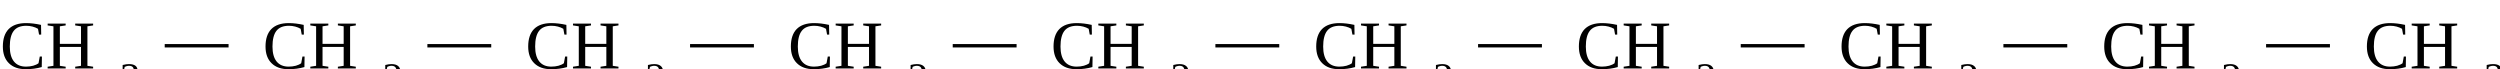
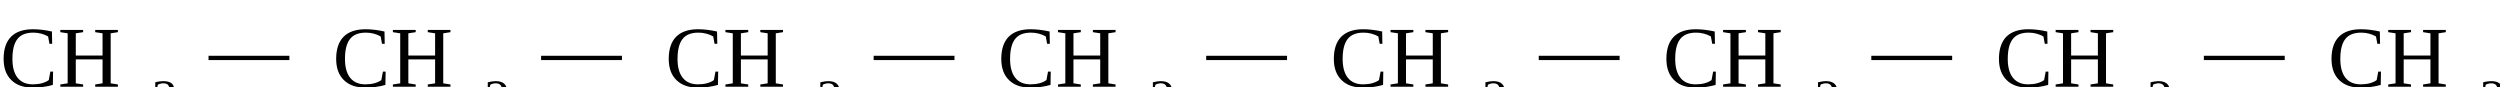
<svg xmlns="http://www.w3.org/2000/svg" xmlns:xlink="http://www.w3.org/1999/xlink">
  <symbol id="line1">
    <line x1="0" x2="16" y1="0.5" y2="0.5" />
  </symbol>
  <symbol id="bond1">
    <text transform="matrix(2 0 0 1 0 12)">−</text>
  </symbol>
  <symbol id="bond2">
    <text transform="matrix(2 0 0 1 0 12)">=</text>
  </symbol>
  <symbol id="bond3">
    <text transform="matrix(2 0 0 1 0 12)">≡</text>
  </symbol>
  <symbol id="bond1_90">
    <text transform="matrix(0 2 1 0 10 0)">−</text>
  </symbol>
  <symbol id="bond2_90">
    <text transform="matrix(0 2 1 0 10 0)">=</text>
  </symbol>
  <symbol id="bond3_90">
    <text transform="matrix(0 2 1 0 10 0)">≡</text>
  </symbol>
  <symbol id="CH">
    <text transform="matrix(1 0 0 1 0 12)">CH</text>
  </symbol>
  <symbol id="CH2">
    <text transform="matrix(1 0 0 1 0 12)">CH</text>
    <text transform="matrix(0.6 0 0 0.6 21 16)">2</text>
  </symbol>
  <symbol id="H2C">
    <text transform="matrix(1 0 0 1 0 12)">H</text>
    <text transform="matrix(0.6 0 0 0.6 11 16)">2</text>
    <text transform="matrix(1 0 0 1 16 12)">C</text>
  </symbol>
  <symbol id="CH3">
    <text transform="matrix(1 0 0 1 0 12)">CH</text>
    <text transform="matrix(0.6 0 0 0.6 21 16)">3</text>
  </symbol>
  <symbol id="H3C">
    <text transform="matrix(1 0 0 1 0 12)">H</text>
    <text transform="matrix(0.6 0 0 0.6 11 16)">3</text>
    <text transform="matrix(1 0 0 1 16 12)">C</text>
  </symbol>
  <symbol id="C2H5_t">
    <text transform="matrix(1 0 0 1 0 12)">CH</text>
    <text transform="matrix(0.6 0 0 0.6 21 16)">3</text>
    <text transform="matrix(0 2 1 0 10 14.7)">−</text>
    <text transform="matrix(1 0 0 1 0 43.8)">CH</text>
    <text transform="matrix(0.6 0 0 0.6 21 47.8)">2</text>
    <text transform="matrix(0 2 1 0 10 46.4)">−</text>
  </symbol>
  <symbol id="C2H5_b">
    <text transform="matrix(1 0 0 1 0 12)">CH</text>
    <text transform="matrix(0.6 0 0 0.6 21 16)">2</text>
    <text transform="matrix(0 2 1 0 10 14.7)">−</text>
    <text transform="matrix(1 0 0 1 0 43.8)">CH</text>
    <text transform="matrix(0.6 0 0 0.6 21 47.8)">3</text>
  </symbol>
  <symbol id="C3H7_t">
    <text transform="matrix(1 0 0 1 0 12)">CH</text>
    <text transform="matrix(0.6 0 0 0.6 21 16)">3</text>
    <text transform="matrix(0 2 1 0 10 14.7)">−</text>
    <text transform="matrix(1 0 0 1 0 43.8)">CH</text>
    <text transform="matrix(0.6 0 0 0.6 21 47.8)">2</text>
    <text transform="matrix(0 2 1 0 10 46.4)">−</text>
    <text transform="matrix(1 0 0 1 0 75.4)">CH</text>
    <text transform="matrix(0.6 0 0 0.6 21 79.4)">2</text>
  </symbol>
  <symbol id="C3H7_b">
    <text transform="matrix(1 0 0 1 0 12)">CH</text>
    <text transform="matrix(0.6 0 0 0.6 21 16)">2</text>
    <text transform="matrix(0 2 1 0 10 14.7)">−</text>
    <text transform="matrix(1 0 0 1 0 43.8)">CH</text>
    <text transform="matrix(0.6 0 0 0.6 21 47.8)">2</text>
    <text transform="matrix(0 2 1 0 10 46.4)">−</text>
    <text transform="matrix(1 0 0 1 0 75.4)">CH</text>
    <text transform="matrix(0.6 0 0 0.6 21 79.4)">3</text>
  </symbol>
  <symbol id="izoC3H7_t">
    <use transform="rotate(60 28.58 21.35)" x="20.4" xlink:href="#bond1" y="14.3" />
    <use transform="rotate(120 41.58 21.35)" x="33.4" xlink:href="#bond1" y="14.3" />
    <text transform="matrix(1 0 0 1 1 12)">H</text>
    <text transform="matrix(0.6 0 0 0.6 11.5 16)">3</text>
    <text transform="matrix(1 0 0 1 16 12)">C</text>
    <text transform="matrix(1 0 0 1 43.8 12)">CH</text>
    <text transform="matrix(0.6 0 0 0.6 64.8 16)">3</text>
    <text transform="matrix(1 0 0 1 29.8 40.6)">CH</text>
  </symbol>
  <symbol id="izoC3H7_b">
    <text transform="matrix(1 0 0 1 30.8 12)">CH</text>
    <use transform="rotate(120 29.58 21.35)" x="21.4" xlink:href="#bond1" y="14.3" />
    <text transform="matrix(1 0 0 1 1.5 40.6)">H</text>
    <text transform="matrix(0.6 0 0 0.6 12.5 44.6)">3</text>
    <text transform="matrix(1 0 0 1 17.5 40.6)">C</text>
    <use transform="rotate(60 42.58 21.35)" x="34.4" xlink:href="#bond1" y="14.3" />
    <text transform="matrix(1 0 0 1 44.8 40.6)">CH</text>
    <text transform="matrix(0.6 0 0 0.6 65.8 44.6)">3</text>
  </symbol>
  <symbol id="C4H9_b">
    <text transform="matrix(1 0 0 1 0 12)">CH</text>
    <text transform="matrix(0.6 0 0 0.6 21 16)">2</text>
    <text transform="matrix(0 2 1 0 10 14.7)">−</text>
    <text transform="matrix(1 0 0 1 0 43.8)">CH</text>
    <text transform="matrix(0.6 0 0 0.6 21 47.8)">2</text>
    <text transform="matrix(0 2 1 0 10 46.4)">−</text>
    <text transform="matrix(1 0 0 1 0 75.4)">CH</text>
    <text transform="matrix(0.6 0 0 0.6 21 79.4)">2</text>
    <text transform="matrix(0 2 1 0 10 80.8)">−</text>
    <text transform="matrix(1 0 0 1 0 109.8)">CH</text>
    <text transform="matrix(0.6 0 0 0.6 21 113.8)">3</text>
  </symbol>
  <symbol id="izoC4H9_b">
    <text transform="matrix(1 0 0 1 30.8 12)">CH</text>
    <text transform="matrix(0.6 0 0 0.6 51.8 16)">2</text>
    <text transform="matrix(0 2 1 0 40.8 14.7)">−</text>
    <text transform="matrix(1 0 0 1 30.8 43.8)">CH</text>
    <use transform="rotate(120 29.58 53.15)" x="21.4" xlink:href="#bond1" y="46.1" />
    <text transform="matrix(1 0 0 1 1.5 72.4)">H</text>
    <text transform="matrix(0.6 0 0 0.6 12.5 76.4)">3</text>
    <text transform="matrix(1 0 0 1 17.5 72.4)">C</text>
    <use transform="rotate(60 42.58 53.15)" x="34.4" xlink:href="#bond1" y="46.1" />
    <text transform="matrix(1 0 0 1 44.8 72.4)">CH</text>
    <text transform="matrix(0.6 0 0 0.6 65.8 76.4)">3</text>
  </symbol>
  <symbol id="vtorC4H9_b">
    <text transform="matrix(1 0 0 1 30.8 12)">CH</text>
    <use transform="rotate(120 29.58 21.35)" x="21.4" xlink:href="#bond1" y="14.3" />
    <text transform="matrix(1 0 0 1 1.5 40.6)">H</text>
    <text transform="matrix(0.6 0 0 0.6 12.5 44.6)">3</text>
    <text transform="matrix(1 0 0 1 17.5 40.6)">C</text>
    <use transform="rotate(60 42.58 21.35)" x="34.4" xlink:href="#bond1" y="14.3" />
    <text transform="matrix(1 0 0 1 44.8 40.6)">CH</text>
    <text transform="matrix(0.6 0 0 0.6 65.8 44.6)">2</text>
    <text transform="matrix(0 2 1 0 54.9 43.3)">−</text>
    <text transform="matrix(1 0 0 1 44.8 72.4)">CH</text>
    <text transform="matrix(0.6 0 0 0.6 65.8 76.4)">3</text>
  </symbol>
  <symbol id="tretC4H9_b">
    <text transform="matrix(1 0 0 1 0 12)">CH</text>
    <text transform="matrix(0.6 0 0 0.6 21 16)">3</text>
    <text transform="matrix(2 0 0 1 27.67 12)">−</text>
    <text transform="matrix(1 0 0 1 46.02 12)">C</text>
    <text transform="matrix(0 2 1 0 56.02 14.7)">−</text>
    <text transform="matrix(1 0 0 1 46.02 43.75)">CH</text>
    <text transform="matrix(0.6 0 0 0.6 67.02 47.75)">3</text>
    <text transform="matrix(2 0 0 1 58.13 12)">−</text>
    <text transform="matrix(1 0 0 1 76.48 12)">CH</text>
    <text transform="matrix(0.6 0 0 0.6 97.48 16)">3</text>
  </symbol>
  <symbol id="NH2">
    <text transform="matrix(1 0 0 1 0 12)">NH</text>
    <text transform="matrix(0.6 0 0 0.6 21 16)">2</text>
  </symbol>
  <symbol id="C">
    <text transform="matrix(1 0 0 1 0 12)">C</text>
  </symbol>
  <symbol id="H">
    <text transform="matrix(1 0 0 1 0 12)">H</text>
  </symbol>
  <symbol id="N">
    <text transform="matrix(1 0 0 1 0 12)">N</text>
  </symbol>
  <symbol id="O">
    <text transform="matrix(1 0 0 1 0 12)">O</text>
  </symbol>
  <symbol id="Cl">
    <text transform="matrix(1 0 0 1 0 12)">Cl</text>
  </symbol>
  <symbol id="Br">
    <text transform="matrix(1 0 0 1 0 12)">Br</text>
  </symbol>
  <symbol id="OH">
    <text transform="matrix(1 0 0 1 0 12)">OH</text>
  </symbol>
  <symbol id="CHO">
    <text transform="matrix(1 0 0 1 0 26.3)">C</text>
    <use transform="rotate(150 18.38 12.35)" x="10.2" xlink:href="#bond2" y="5" />
    <text transform="matrix(1 0 0 1 27.4 11)">O</text>
    <use transform="rotate(30 18.38 30.35)" x="10.2" xlink:href="#bond1" y="23" />
    <text transform="matrix(1 0 0 1 27.4 41.3)">H</text>
  </symbol>
  <symbol id="OHC">
    <text transform="matrix(1 0 0 1 0 11)">O</text>
    <use transform="rotate(30 19.68 12.35)" x="11.5" xlink:href="#bond2" y="5" />
    <text transform="matrix(1 0 0 1 27.7 26.3)">C</text>
    <use transform="rotate(150 19.68 30.35)" x="11.5" xlink:href="#bond1" y="23" />
    <text transform="matrix(1 0 0 1 0 41.3)">H</text>
  </symbol>
  <symbol id="COOH">
    <text transform="matrix(1 0 0 1 0 26.3)">C</text>
    <use transform="rotate(150 18.38 12.35)" x="10.2" xlink:href="#bond2" y="5" />
    <text transform="matrix(1 0 0 1 27.4 11)">O</text>
    <use transform="rotate(30 18.38 30.35)" x="10.2" xlink:href="#bond1" y="23" />
    <text transform="matrix(1 0 0 1 27.4 41.3)">OH</text>
  </symbol>
  <symbol id="HOOC">
    <text transform="matrix(1 0 0 1 10.2 11)">O</text>
    <use transform="rotate(30 29.88 12.35)" x="21.7" xlink:href="#bond2" y="5" />
    <text transform="matrix(1 0 0 1 37.9 26.3)">C</text>
    <use transform="rotate(150 29.88 30.35)" x="21.7" xlink:href="#bond1" y="23" />
    <text transform="matrix(1 0 0 1 0 41.3)">HO</text>
  </symbol>
  <symbol id="cycloC3H6">
    <path d="M 9.5,1.5 L 17.5,15.4 L 1.5,15.4 z" />
  </symbol>
  <symbol id="cycloC4H8">
    <path d="M 17.5,1.5 L 17.5,17.5 L 1.5,17.5 L 1.5,1.5 z" />
  </symbol>
  <symbol id="cycloC5H10">
    <path d="M 14.4,1.5 L 27.4,10.9 L 22.4,26.1 L 6.4,26.1 L 1.5,10.9 z" />
  </symbol>
  <symbol id="cycloC6H12">
    <path d="M 17.5,1.5 L 33.1,10.5 L 33.1,28.5 L 17.5,37.5 L 1.9,28.5 L 1.9,10.5 z" />
  </symbol>
  <symbol id="cycloC7H14">
    <path d="M 19.5,1.5 L 33.9,8.4 L 37.5,23.5 L 27.5,35.1 L 11.5,35.1 L 1.5,23.5 L 5.1,8.4 z" />
  </symbol>
  <symbol id="cycloC8H16">
    <path d="M 12.8,1.5 L 28.8,1.5 L 40.1,12.8 L 40.1,28.8 L 28.8,40.1 L 12.8,40.1 L 1.5,28.8 L 1.5,12.8 z" />
  </symbol>
-   <svg height="18.49px" version="1.0" width="439.85px">
+   <svg height="18.49px" version="1.0" width="347.81px">
    <use x="0" xlink:href="#CH3" y="0" />
    <use x="27.67" xlink:href="#bond1" y="0" />
    <use x="46.02" xlink:href="#CH2" y="0" />
    <use x="73.69" xlink:href="#bond1" y="0" />
    <use x="92.04" xlink:href="#CH2" y="0" />
    <use x="119.71" xlink:href="#bond1" y="0" />
    <use x="138.06" xlink:href="#CH2" y="0" />
    <use x="165.73" xlink:href="#bond1" y="0" />
    <use x="184.08" xlink:href="#CH2" y="0" />
    <use x="211.75" xlink:href="#bond1" y="0" />
    <use x="230.1" xlink:href="#CH2" y="0" />
    <use x="257.77" xlink:href="#bond1" y="0" />
    <use x="276.12" xlink:href="#CH2" y="0" />
    <use x="303.79" xlink:href="#bond1" y="0" />
-     <use x="322.14" xlink:href="#CH2" y="0" />
-     <use x="349.81" xlink:href="#bond1" y="0" />
-     <use x="368.16" xlink:href="#CH2" y="0" />
-     <use x="395.83" xlink:href="#bond1" y="0" />
-     <use x="414.18" xlink:href="#CH3" y="0" />
+     <use x="322.14" xlink:href="#CH3" y="0" />
  </svg>
</svg>
